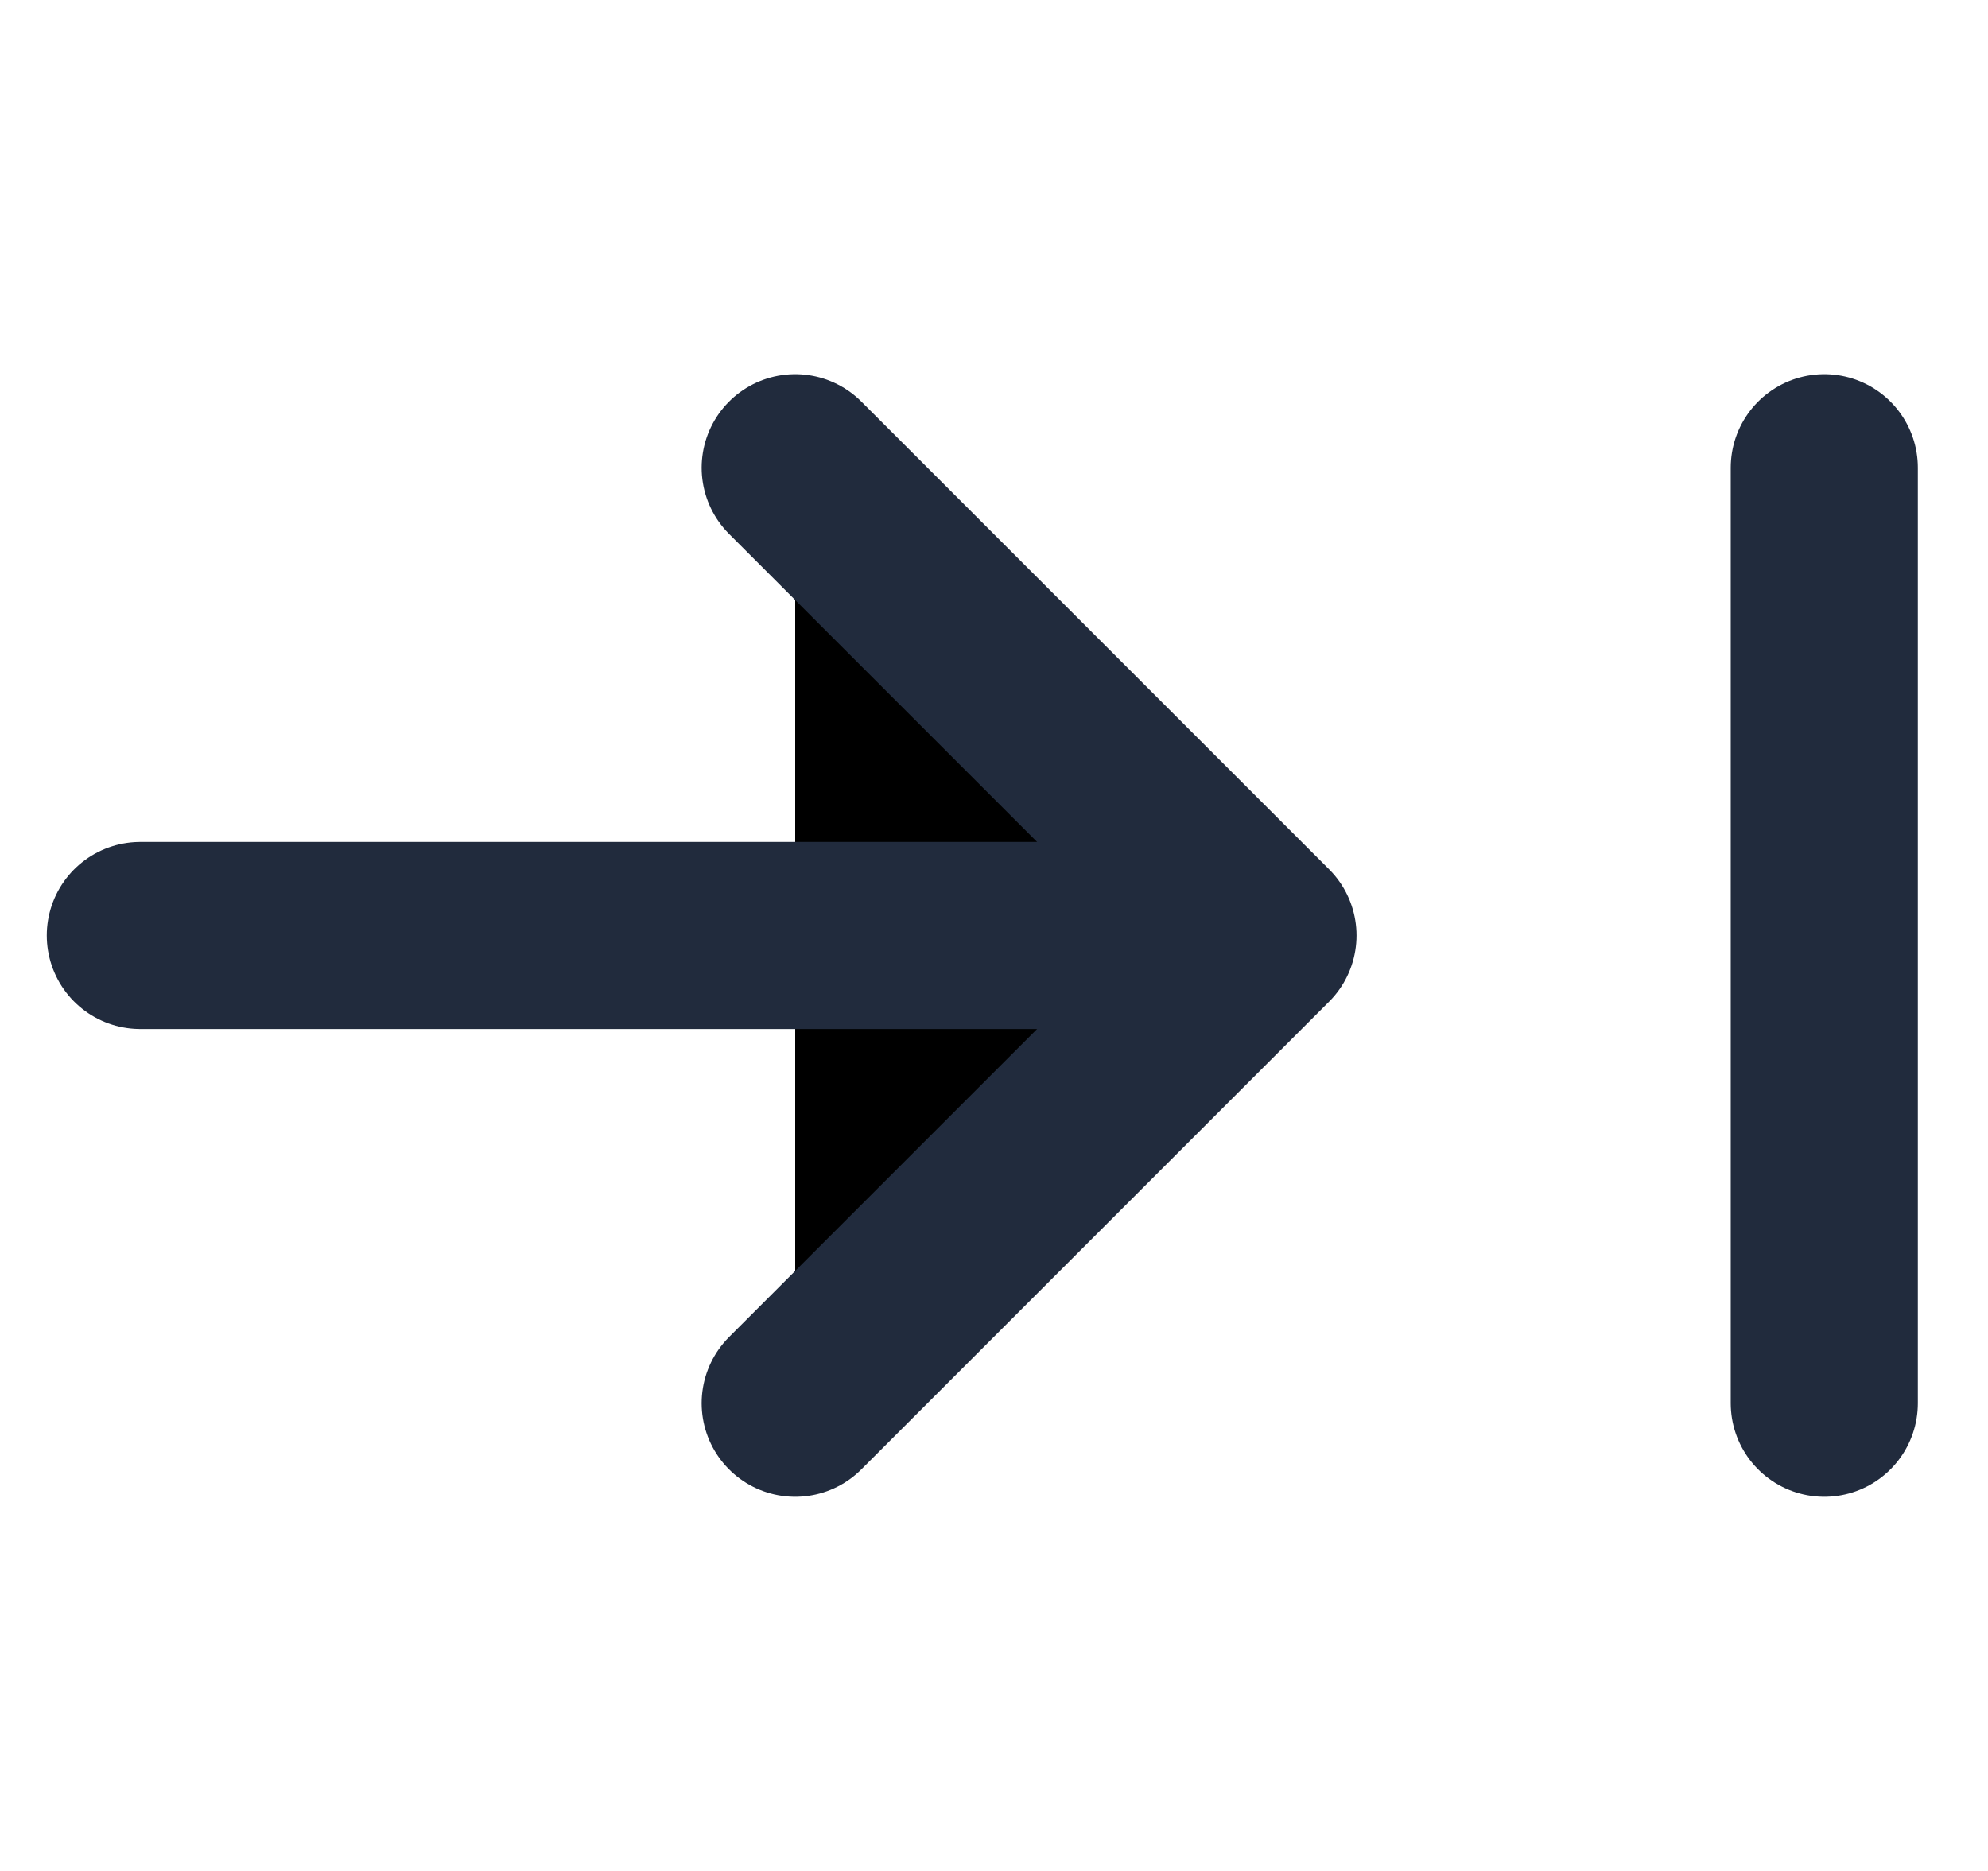
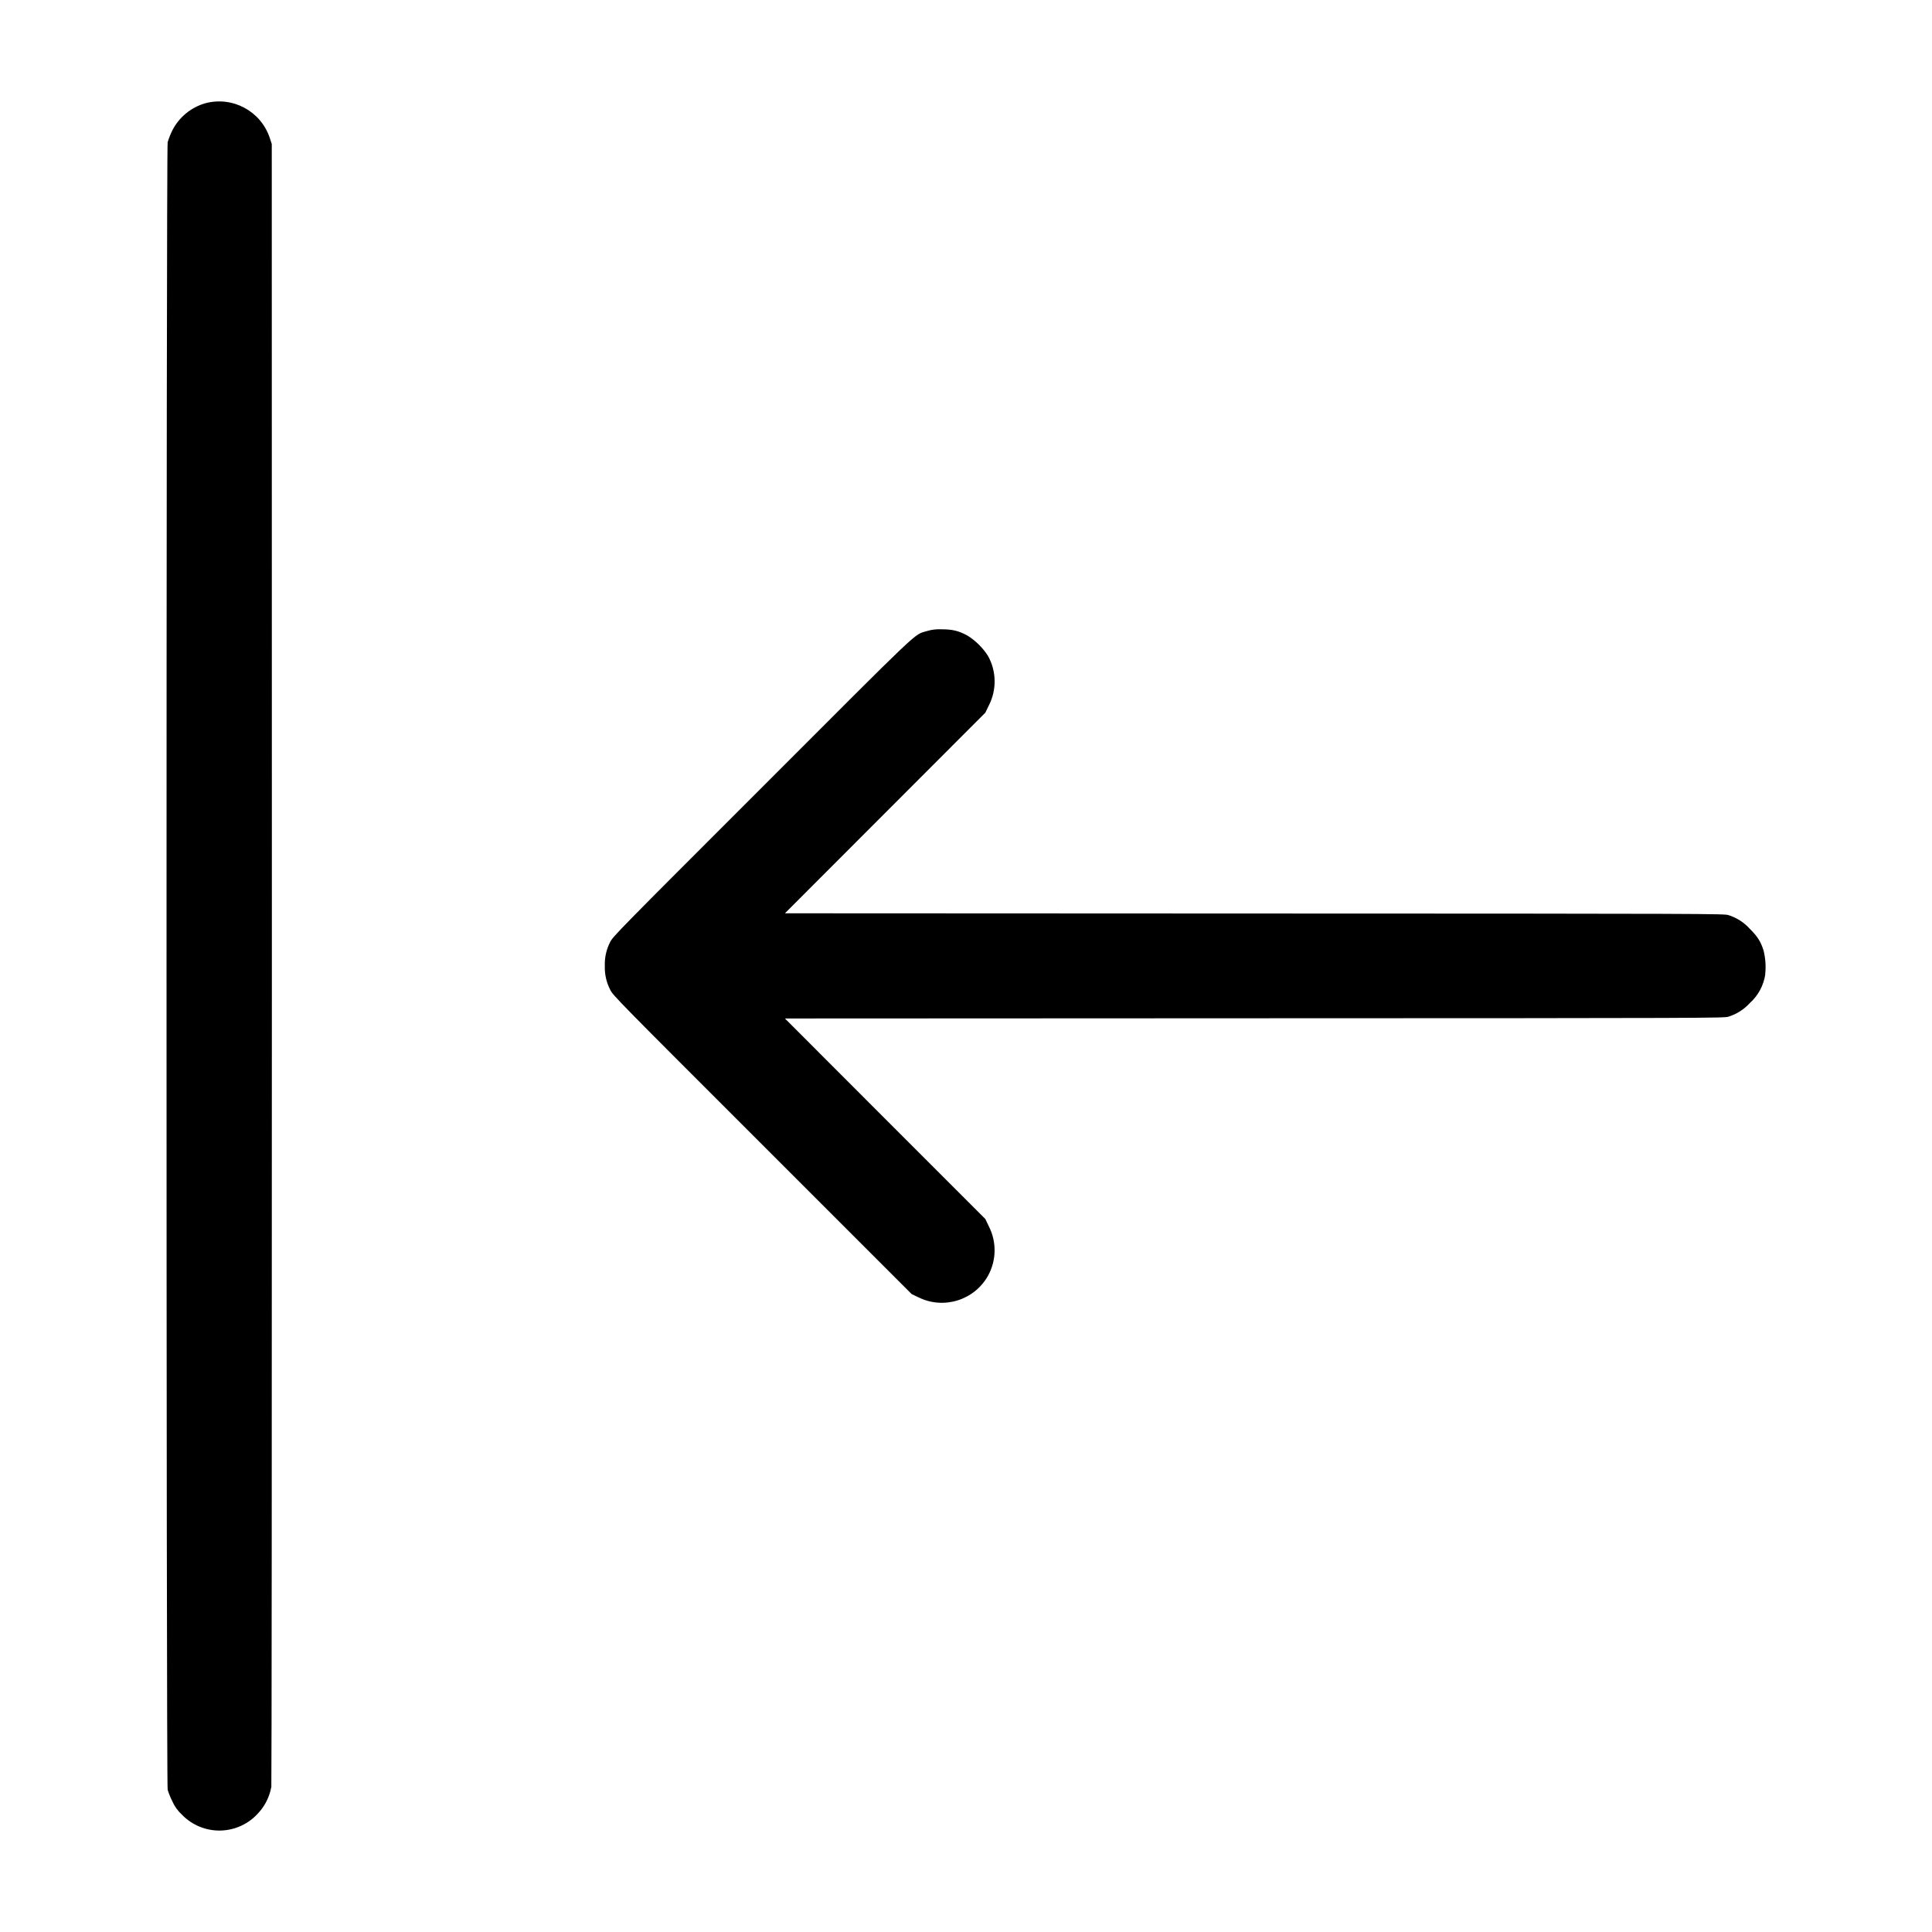
- <svg viewBox="0 0 17 16" fill="currentColor" aria-hidden="true">
-   <path stroke="#212B3D" stroke-linecap="round" stroke-linejoin="round" stroke-width="1.6" d="M10.8 8H1.2M6.8 12l4-4-4-4M15.6 4v8" />
+ <svg viewBox="0 0 18 18" fill="currentColor" aria-hidden="true">
+   <path fill-rule="evenodd" d="M16.447 9.076a.448.448 0 0 1-.145.27.448.448 0 0 1-.198.126c-.035.013-.159.014-4.413.015l-4.378.002.933.934.934.934.033.069a.49.49 0 0 1-.008.46.493.493 0 0 1-.65.2l-.061-.029-1.39-1.39C5.746 9.31 5.712 9.275 5.686 9.223a.45.45 0 0 1-.051-.224.45.45 0 0 1 .05-.223c.027-.052.06-.087 1.414-1.44C8.612 5.822 8.51 5.918 8.634 5.88a.396.396 0 0 1 .14-.017c.1 0 .161.015.242.06a.619.619 0 0 1 .189.188.49.49 0 0 1 .008.461l-.033.068-.934.935-.933.934 4.378.002c4.254.001 4.378.002 4.413.015a.448.448 0 0 1 .198.127c.074.074.103.12.129.204a.626.626 0 0 1 .015.218Zm-13.92 7.576a.48.48 0 0 1-.118.237.485.485 0 0 1-.714.018.37.37 0 0 1-.09-.126.723.723 0 0 1-.043-.106c-.014-.06-.014-15.292 0-15.35a.724.724 0 0 1 .042-.107.499.499 0 0 1 .309-.256.497.497 0 0 1 .6.322l.019.058.001 7.64c0 4.304-.002 7.653-.005 7.67Z" clip-rule="evenodd" />
</svg>
